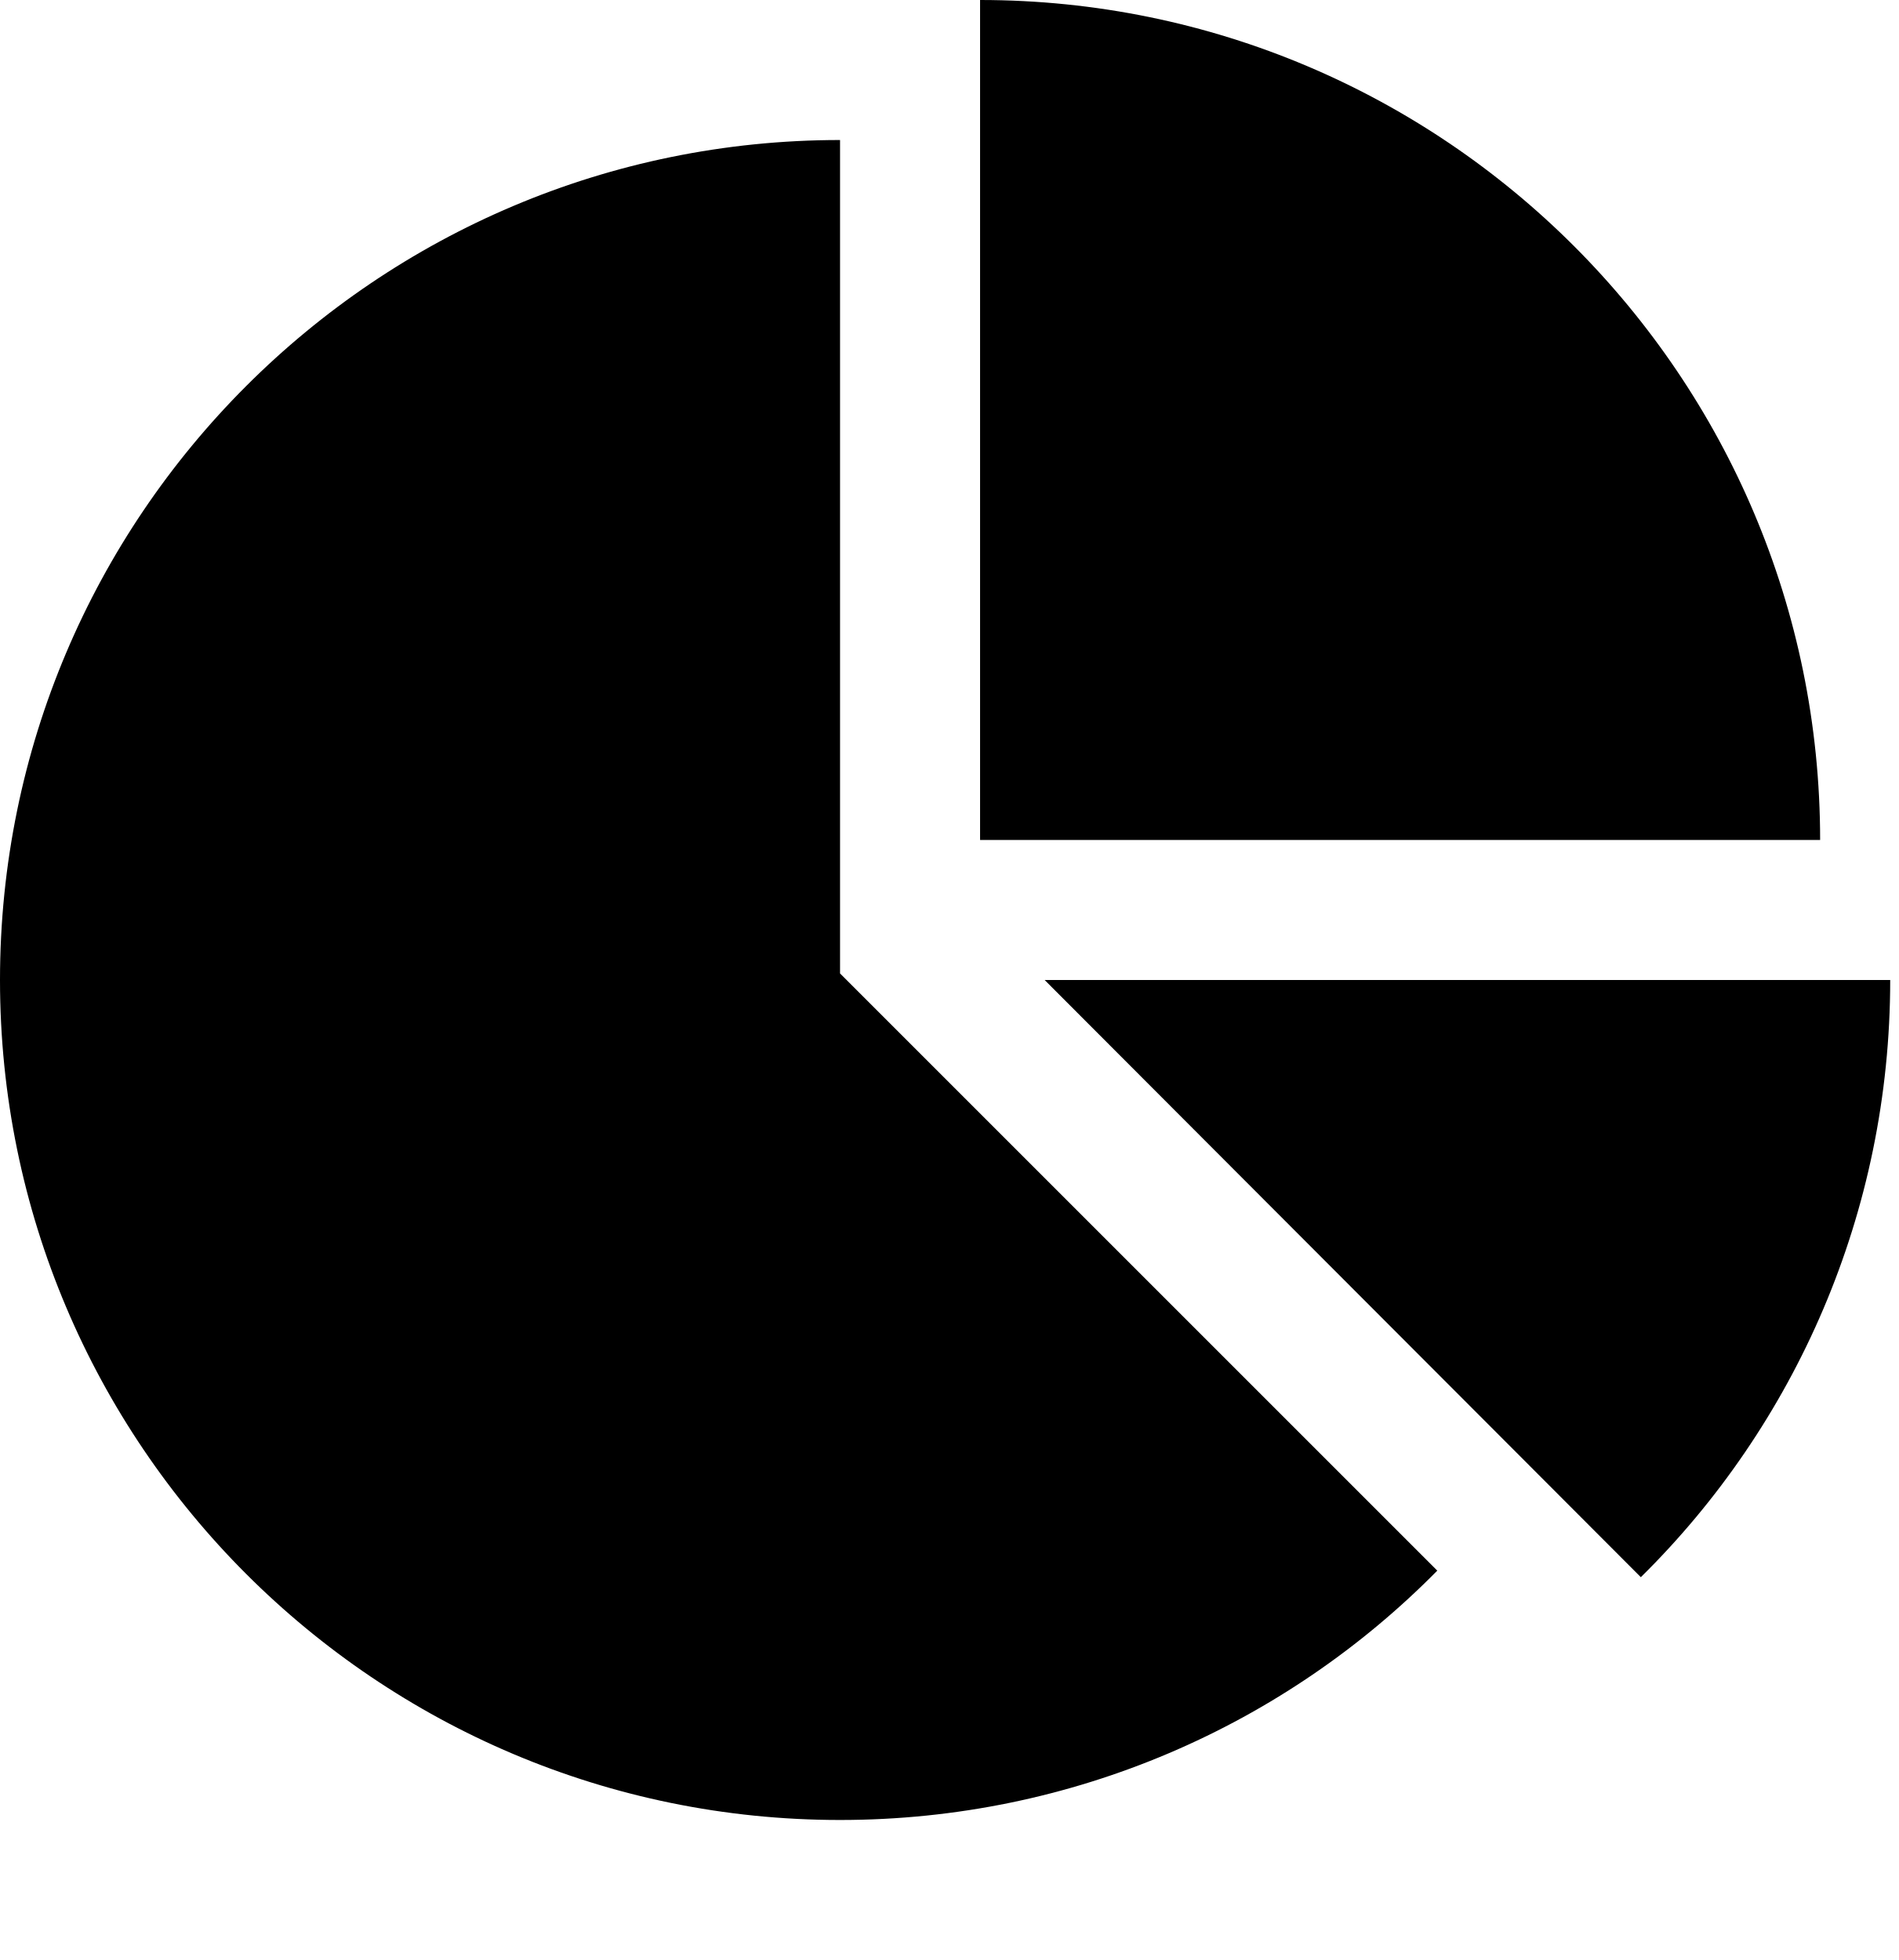
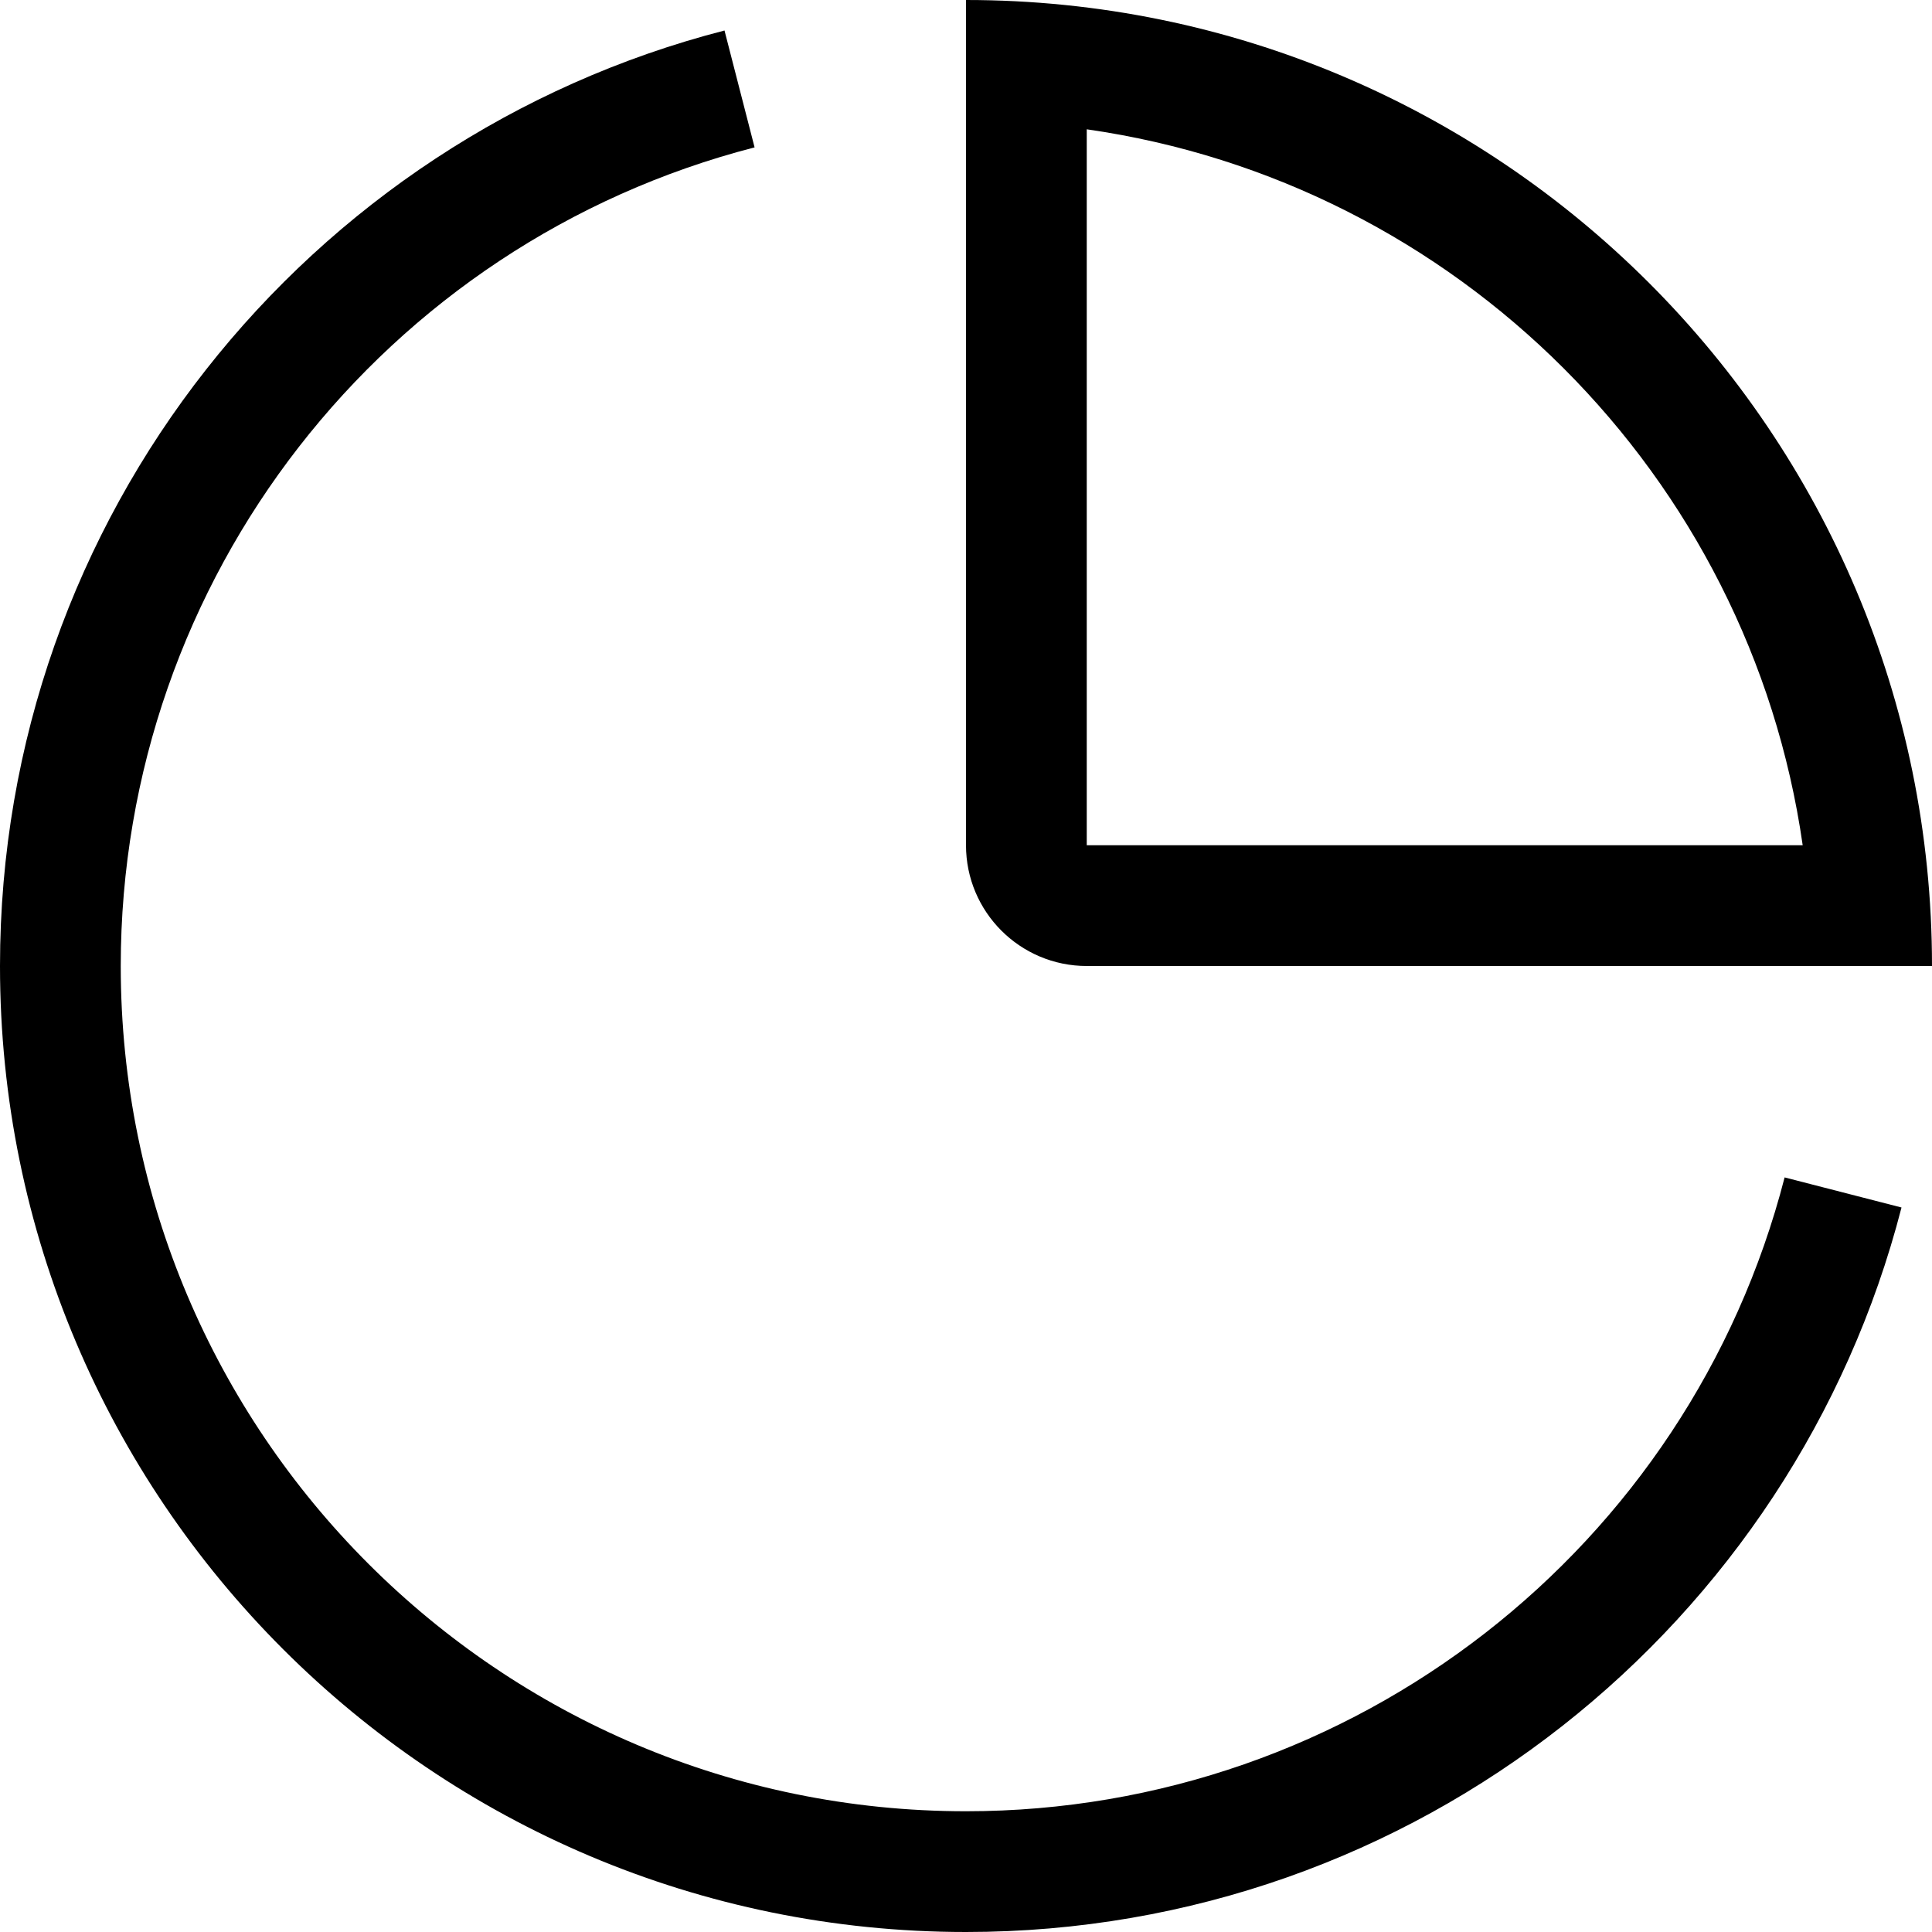
- <svg xmlns="http://www.w3.org/2000/svg" version="1.1" width="31" height="32" viewBox="0 0 31 32">
-   <path d="M13.714 15.893l9.75 9.75c-2.482 2.518-5.946 4.071-9.75 4.071-7.571 0-13.714-6.143-13.714-13.714s6.143-13.714 13.714-13.714v13.607zM17.054 16h13.804c0 3.804-1.554 7.268-4.071 9.75zM29.714 13.714h-13.714v-13.714c7.571 0 13.714 6.143 13.714 13.714z" />
+ <svg xmlns="http://www.w3.org/2000/svg" version="1.1" width="14" height="14" viewBox="0 0 14 14">
+   <path d="M7.875 0.937v5.188h5.188c-0.384-2.682-2.505-4.804-5.188-5.188zM7 0c3.866 0 7 3.134 7 7h-6.125c-0.483 0-0.875-0.392-0.875-0.875v-6.125z" />
+   <path d="M5.25 0.221l0.218 0.847c-2.683 0.691-4.593 3.121-4.593 5.932 0 3.383 2.742 6.125 6.125 6.125 2.811 0 5.241-1.91 5.932-4.593l0.847 0.218c-0.777 3.019-3.518 5.25-6.779 5.25-3.866 0-7-3.134-7-7 0-3.262 2.231-6.002 5.25-6.779z" />
</svg>
